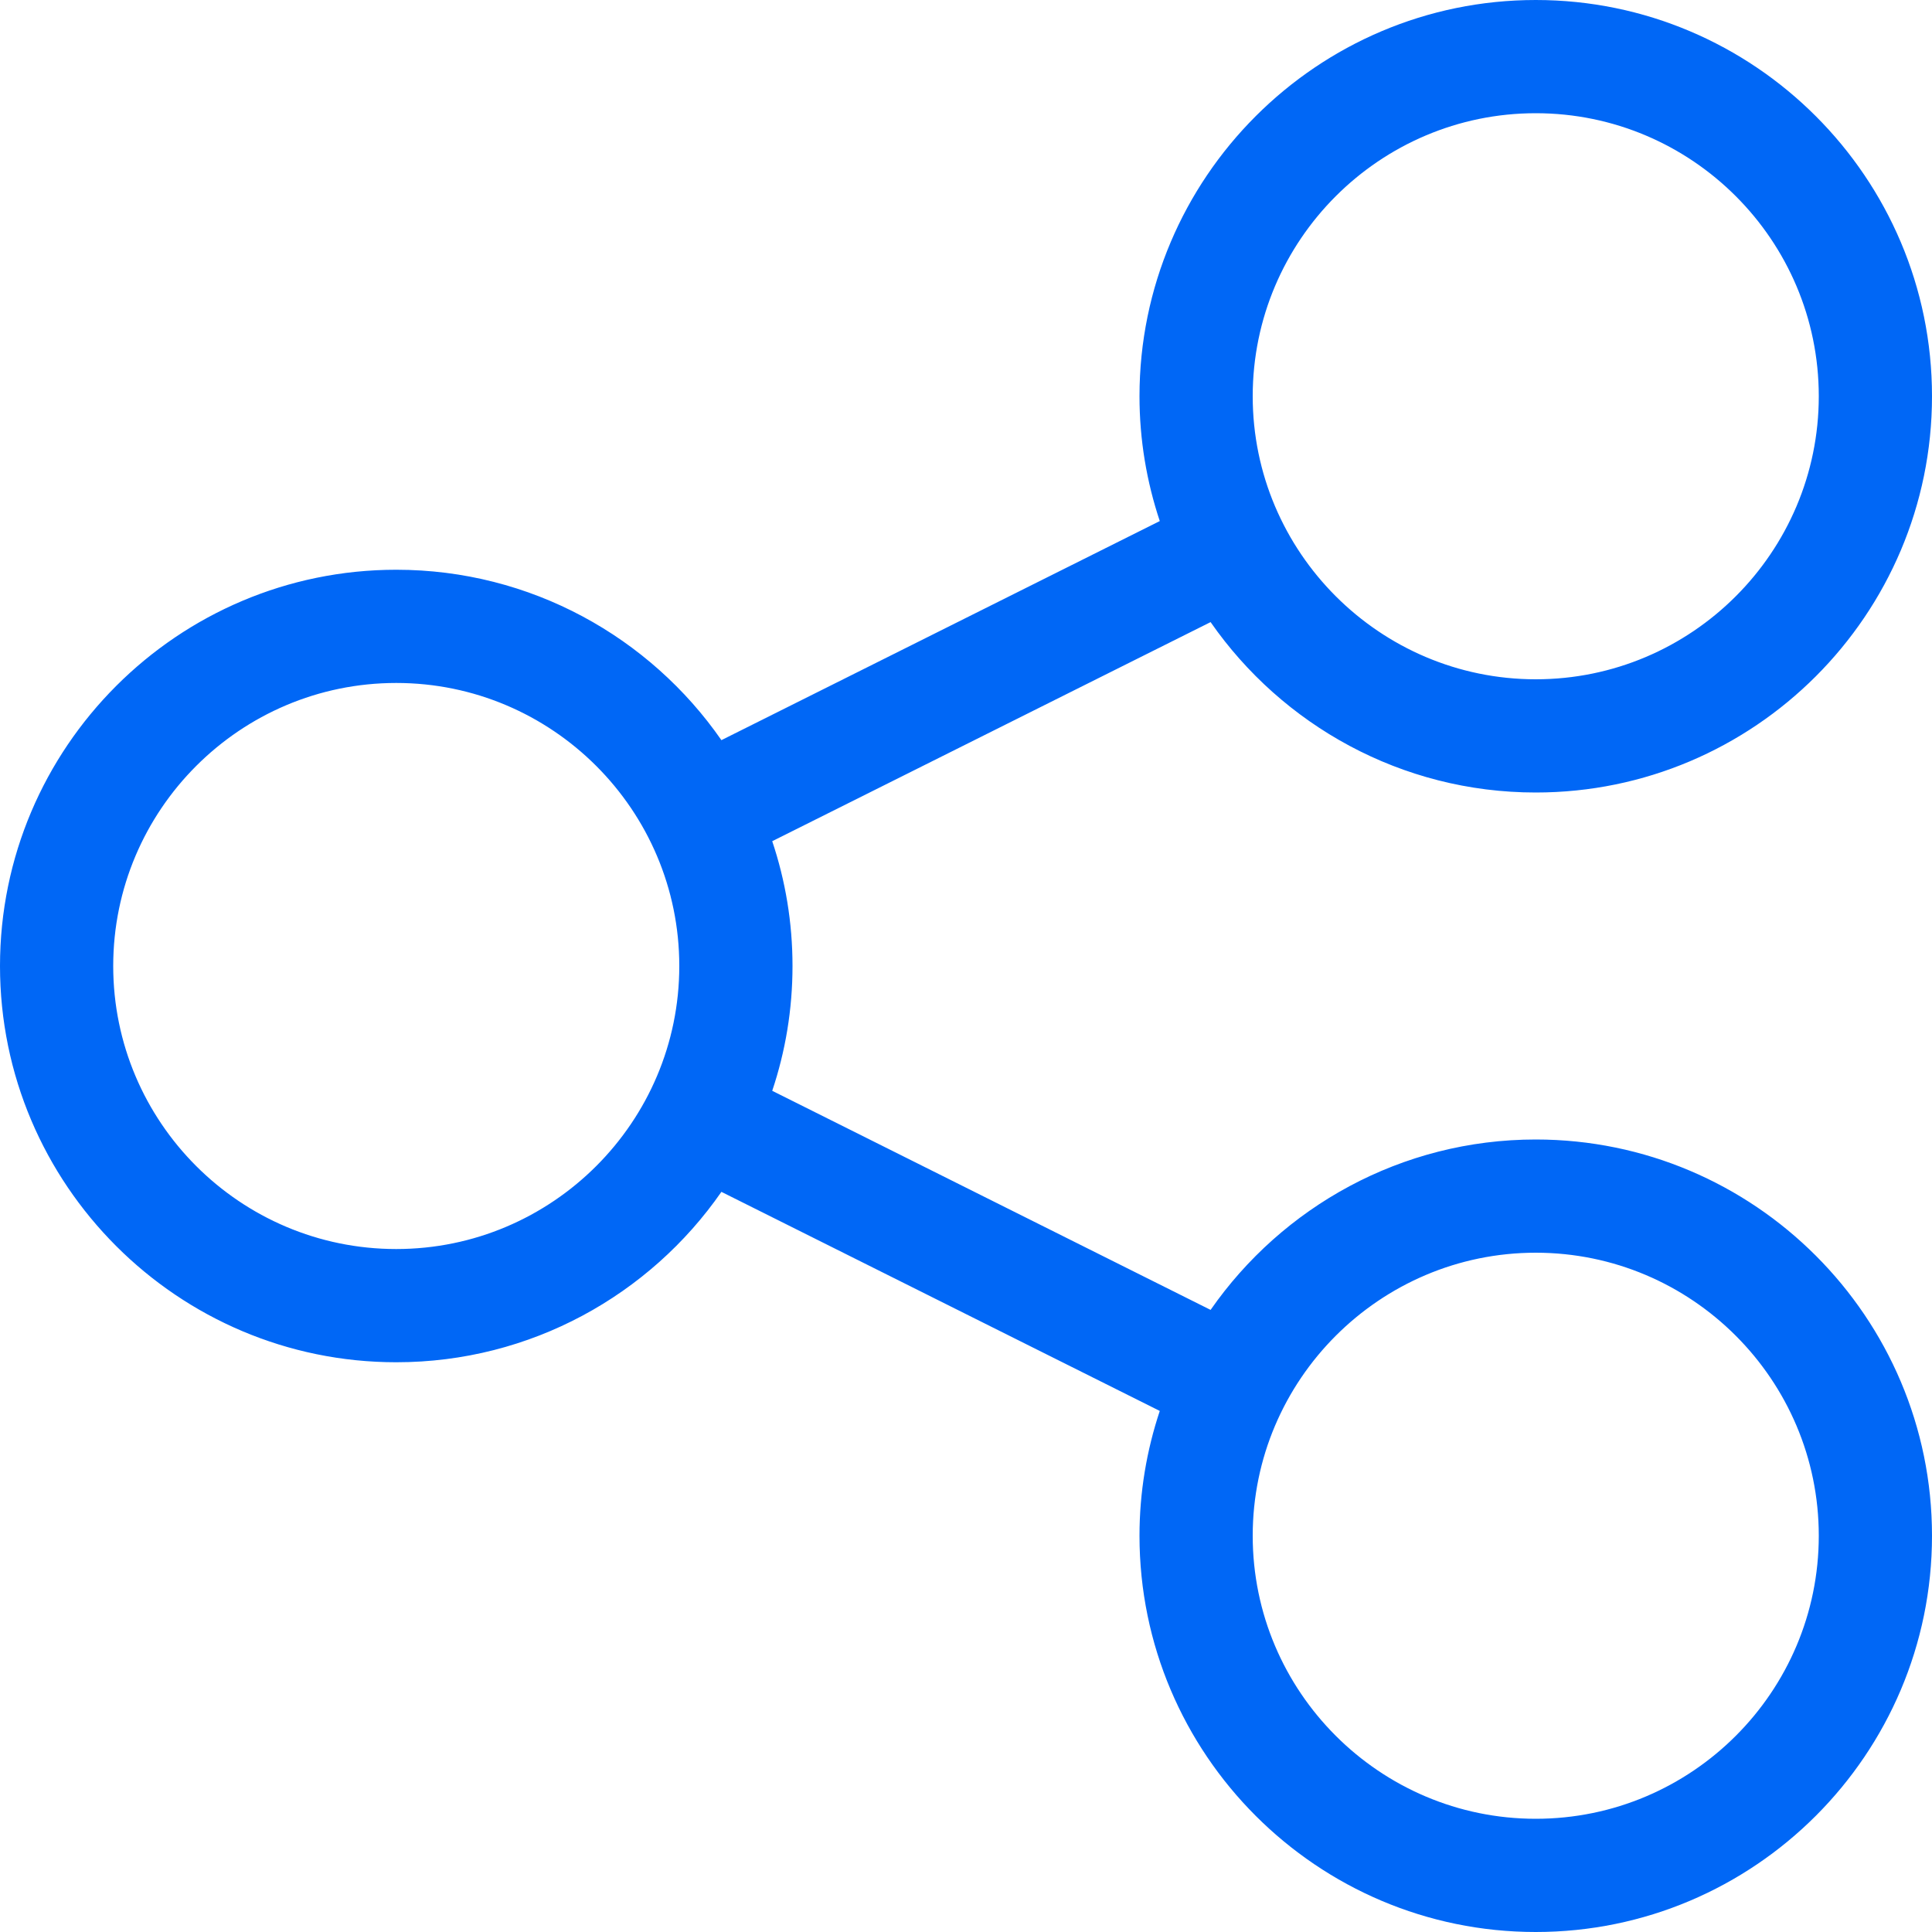
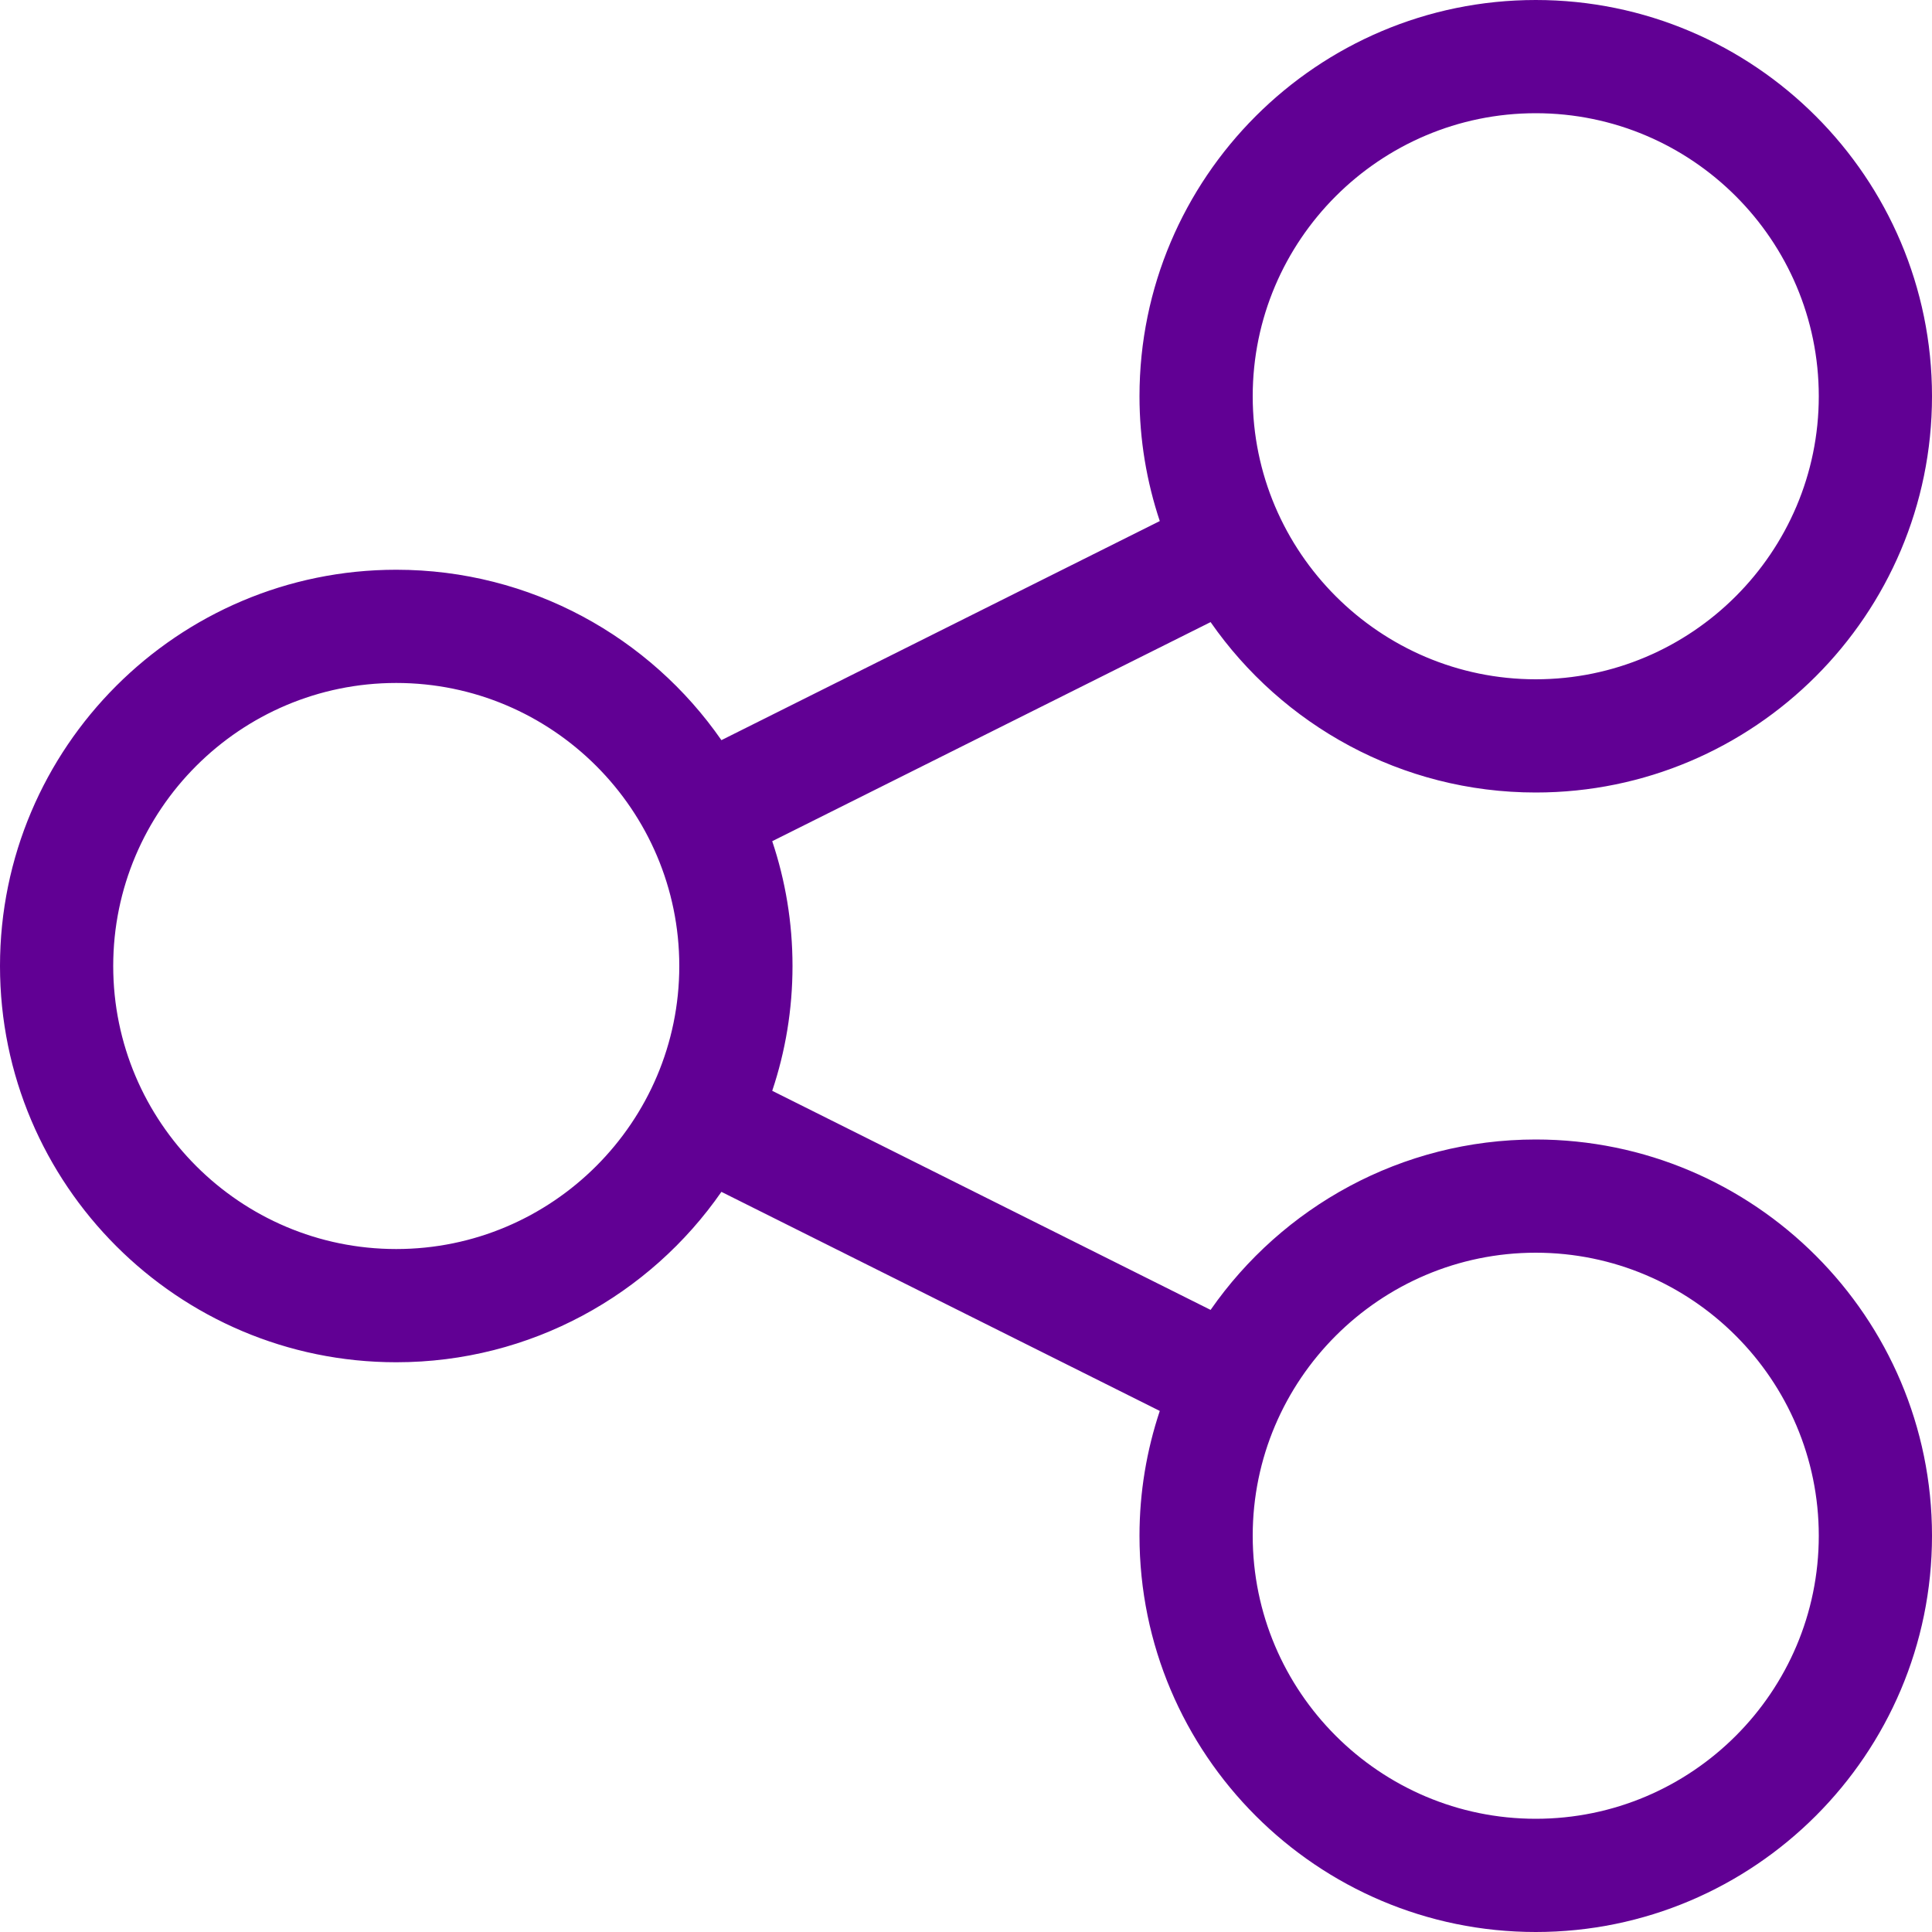
<svg xmlns="http://www.w3.org/2000/svg" width="10" height="10" viewBox="0 0 10 10">
-   <path fill="#0067F6" d="M7.949,5.898 C7.253,5.898 6.636,6.248 6.266,6.78 L3.997,5.646 C4.065,5.443 4.102,5.226 4.102,5 C4.102,4.774 4.065,4.557 3.997,4.354 L6.266,3.22 C6.636,3.752 7.253,4.102 7.949,4.102 C9.08,4.102 10,3.182 10,2.051 C10,0.92 9.08,2.84217094e-14 7.949,2.84217094e-14 C6.818,2.84217094e-14 5.898,0.92 5.898,2.051 C5.898,2.276 5.935,2.493 6.003,2.697 L3.734,3.831 C3.364,3.298 2.747,2.949 2.051,2.949 C0.92,2.949 0,3.869 0,5 C0,6.131 0.92,7.051 2.051,7.051 C2.747,7.051 3.364,6.702 3.734,6.169 L6.003,7.303 C5.935,7.507 5.898,7.724 5.898,7.949 C5.898,9.08 6.818,10 7.949,10 C9.08,10 10,9.08 10,7.949 C10,6.818 9.08,5.898 7.949,5.898 Z M7.949,0.586 C8.757,0.586 9.414,1.243 9.414,2.051 C9.414,2.858 8.757,3.516 7.949,3.516 C7.142,3.516 6.484,2.858 6.484,2.051 C6.484,1.243 7.142,0.586 7.949,0.586 Z M2.051,6.465 C1.243,6.465 0.586,5.808 0.586,5 C0.586,4.192 1.243,3.535 2.051,3.535 C2.858,3.535 3.516,4.192 3.516,5 C3.516,5.808 2.858,6.465 2.051,6.465 Z M7.949,9.414 C7.142,9.414 6.484,8.757 6.484,7.949 C6.484,7.142 7.142,6.484 7.949,6.484 C8.757,6.484 9.414,7.142 9.414,7.949 C9.414,8.757 8.757,9.414 7.949,9.414 Z" />
+   <path fill="#610094" d="M7.949,5.898 C7.253,5.898 6.636,6.248 6.266,6.78 L3.997,5.646 C4.065,5.443 4.102,5.226 4.102,5 C4.102,4.774 4.065,4.557 3.997,4.354 L6.266,3.22 C6.636,3.752 7.253,4.102 7.949,4.102 C9.08,4.102 10,3.182 10,2.051 C10,0.92 9.08,2.84217094e-14 7.949,2.84217094e-14 C6.818,2.84217094e-14 5.898,0.92 5.898,2.051 C5.898,2.276 5.935,2.493 6.003,2.697 L3.734,3.831 C3.364,3.298 2.747,2.949 2.051,2.949 C0.92,2.949 0,3.869 0,5 C0,6.131 0.92,7.051 2.051,7.051 C2.747,7.051 3.364,6.702 3.734,6.169 L6.003,7.303 C5.935,7.507 5.898,7.724 5.898,7.949 C5.898,9.08 6.818,10 7.949,10 C9.08,10 10,9.08 10,7.949 C10,6.818 9.08,5.898 7.949,5.898 Z M7.949,0.586 C8.757,0.586 9.414,1.243 9.414,2.051 C9.414,2.858 8.757,3.516 7.949,3.516 C7.142,3.516 6.484,2.858 6.484,2.051 C6.484,1.243 7.142,0.586 7.949,0.586 Z M2.051,6.465 C1.243,6.465 0.586,5.808 0.586,5 C0.586,4.192 1.243,3.535 2.051,3.535 C2.858,3.535 3.516,4.192 3.516,5 C3.516,5.808 2.858,6.465 2.051,6.465 Z M7.949,9.414 C7.142,9.414 6.484,8.757 6.484,7.949 C6.484,7.142 7.142,6.484 7.949,6.484 C8.757,6.484 9.414,7.142 9.414,7.949 C9.414,8.757 8.757,9.414 7.949,9.414 Z" />
</svg>
